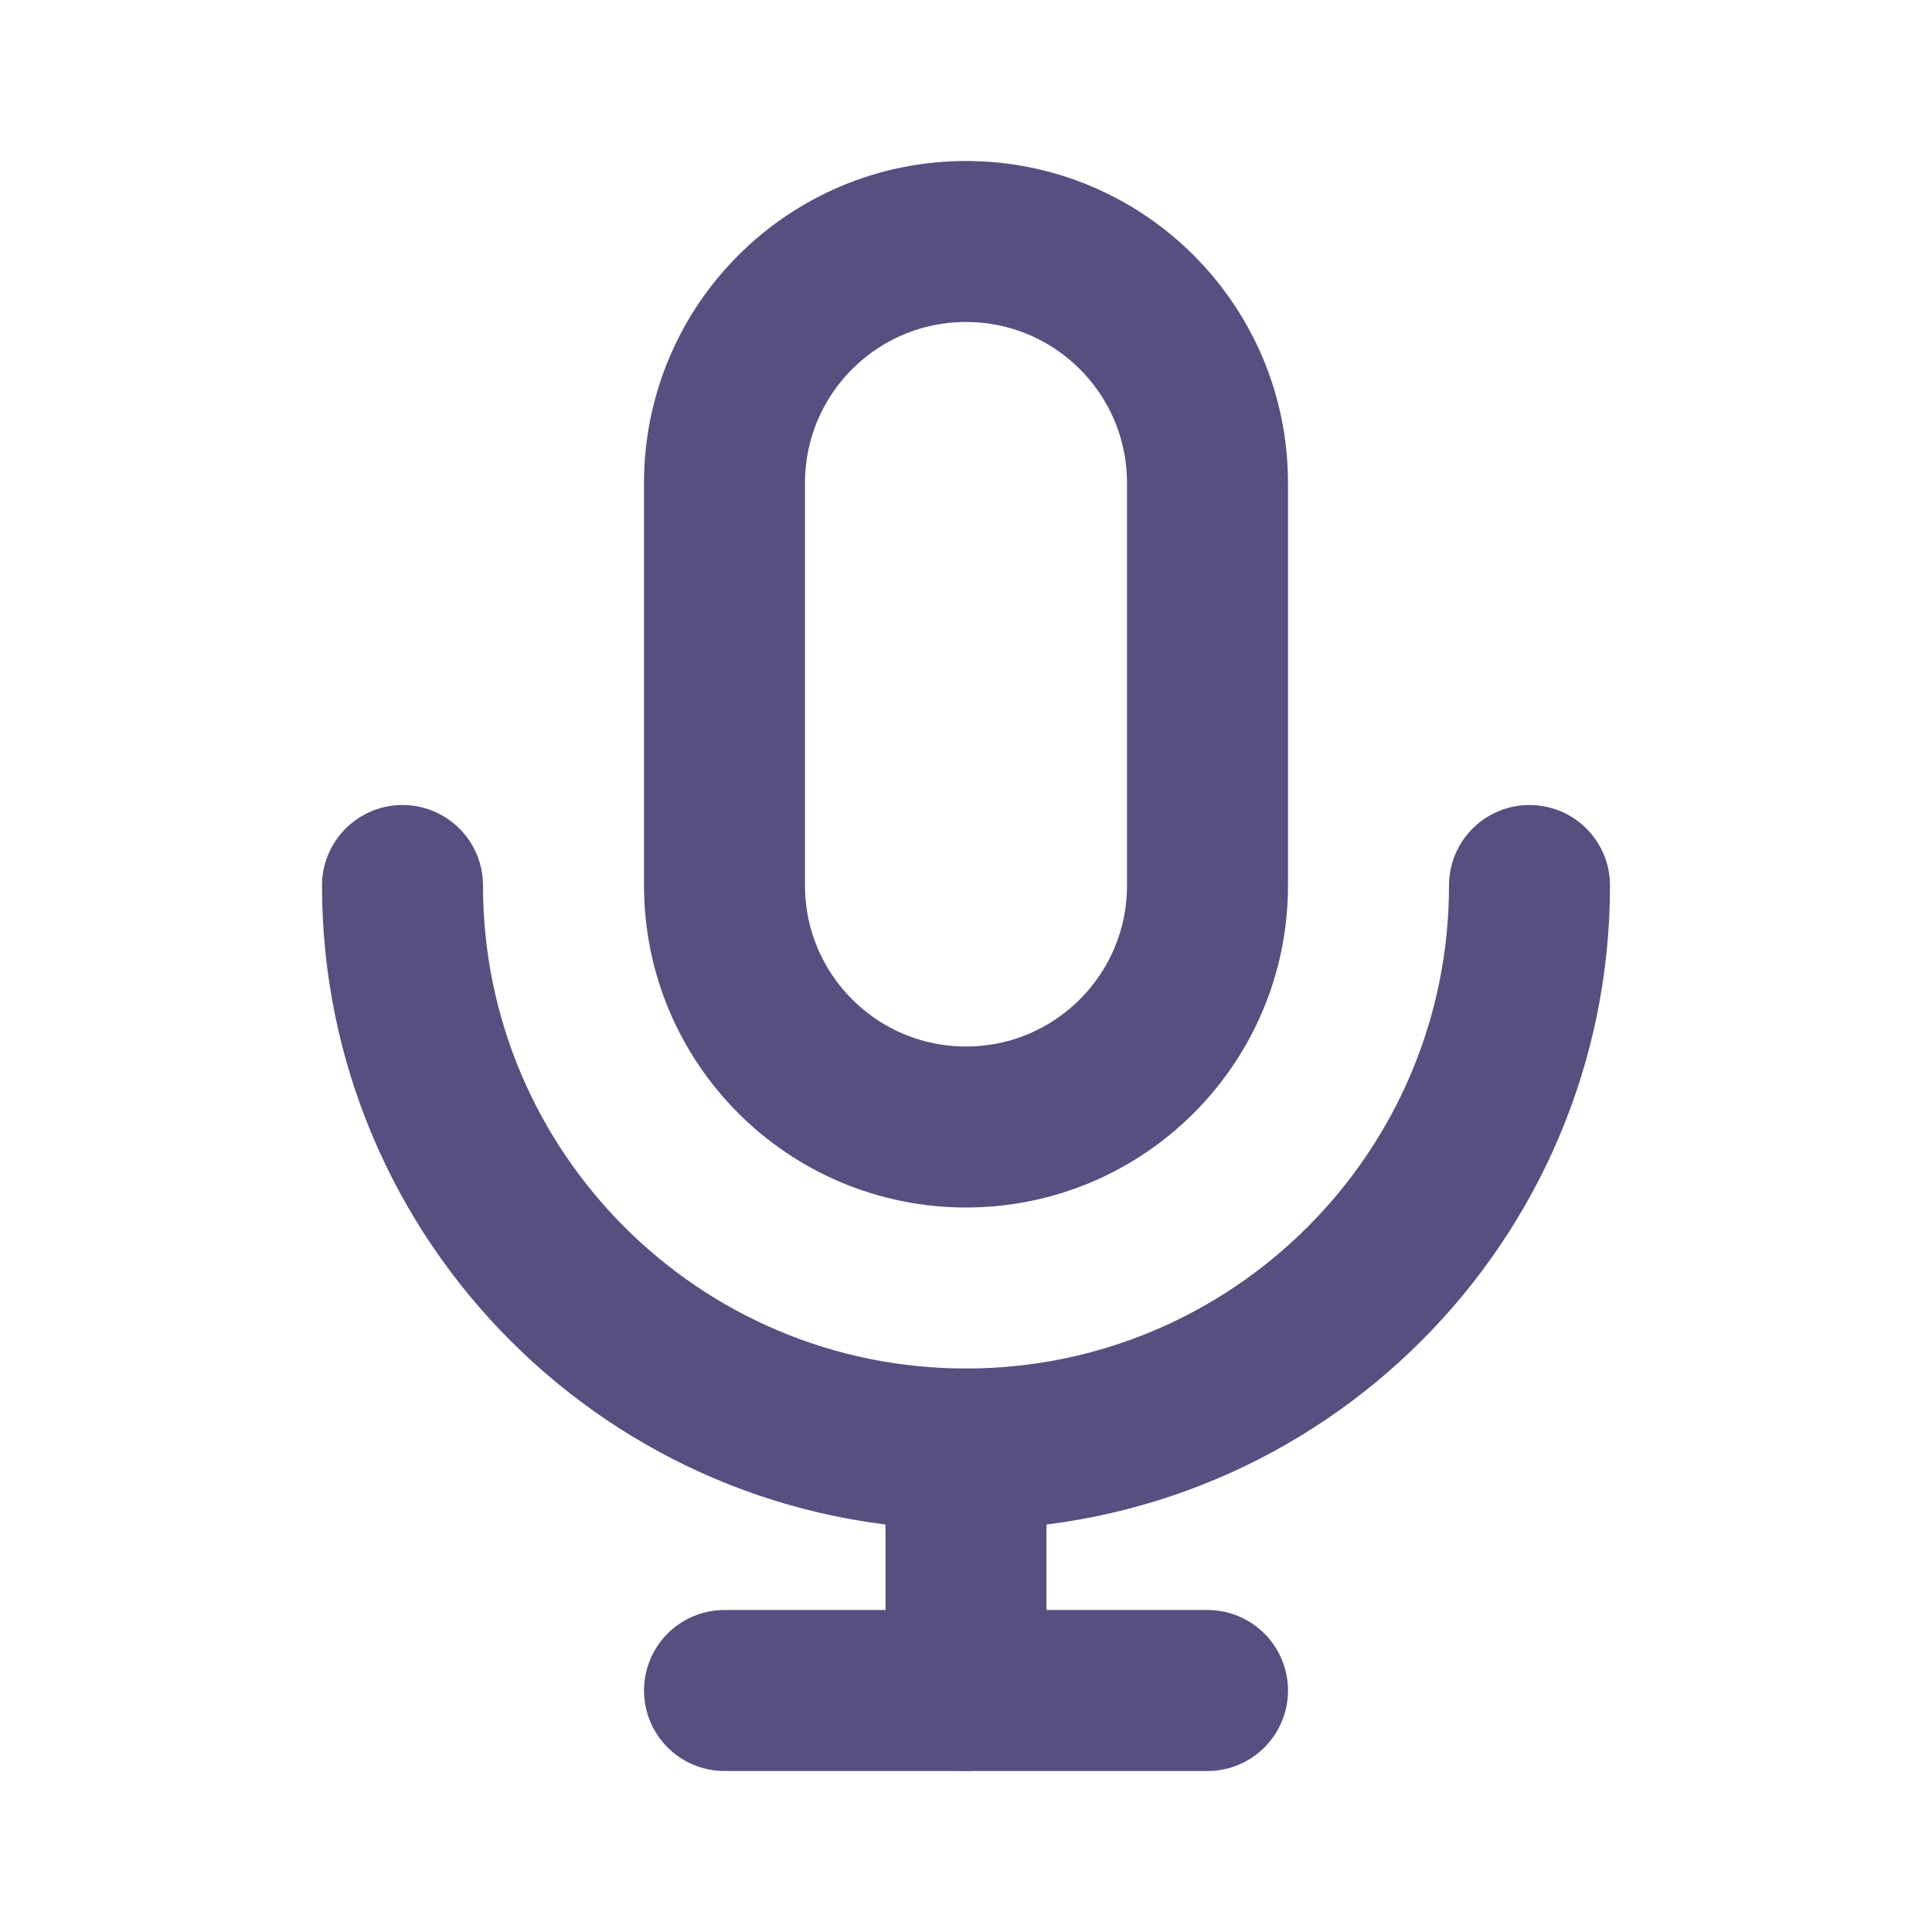
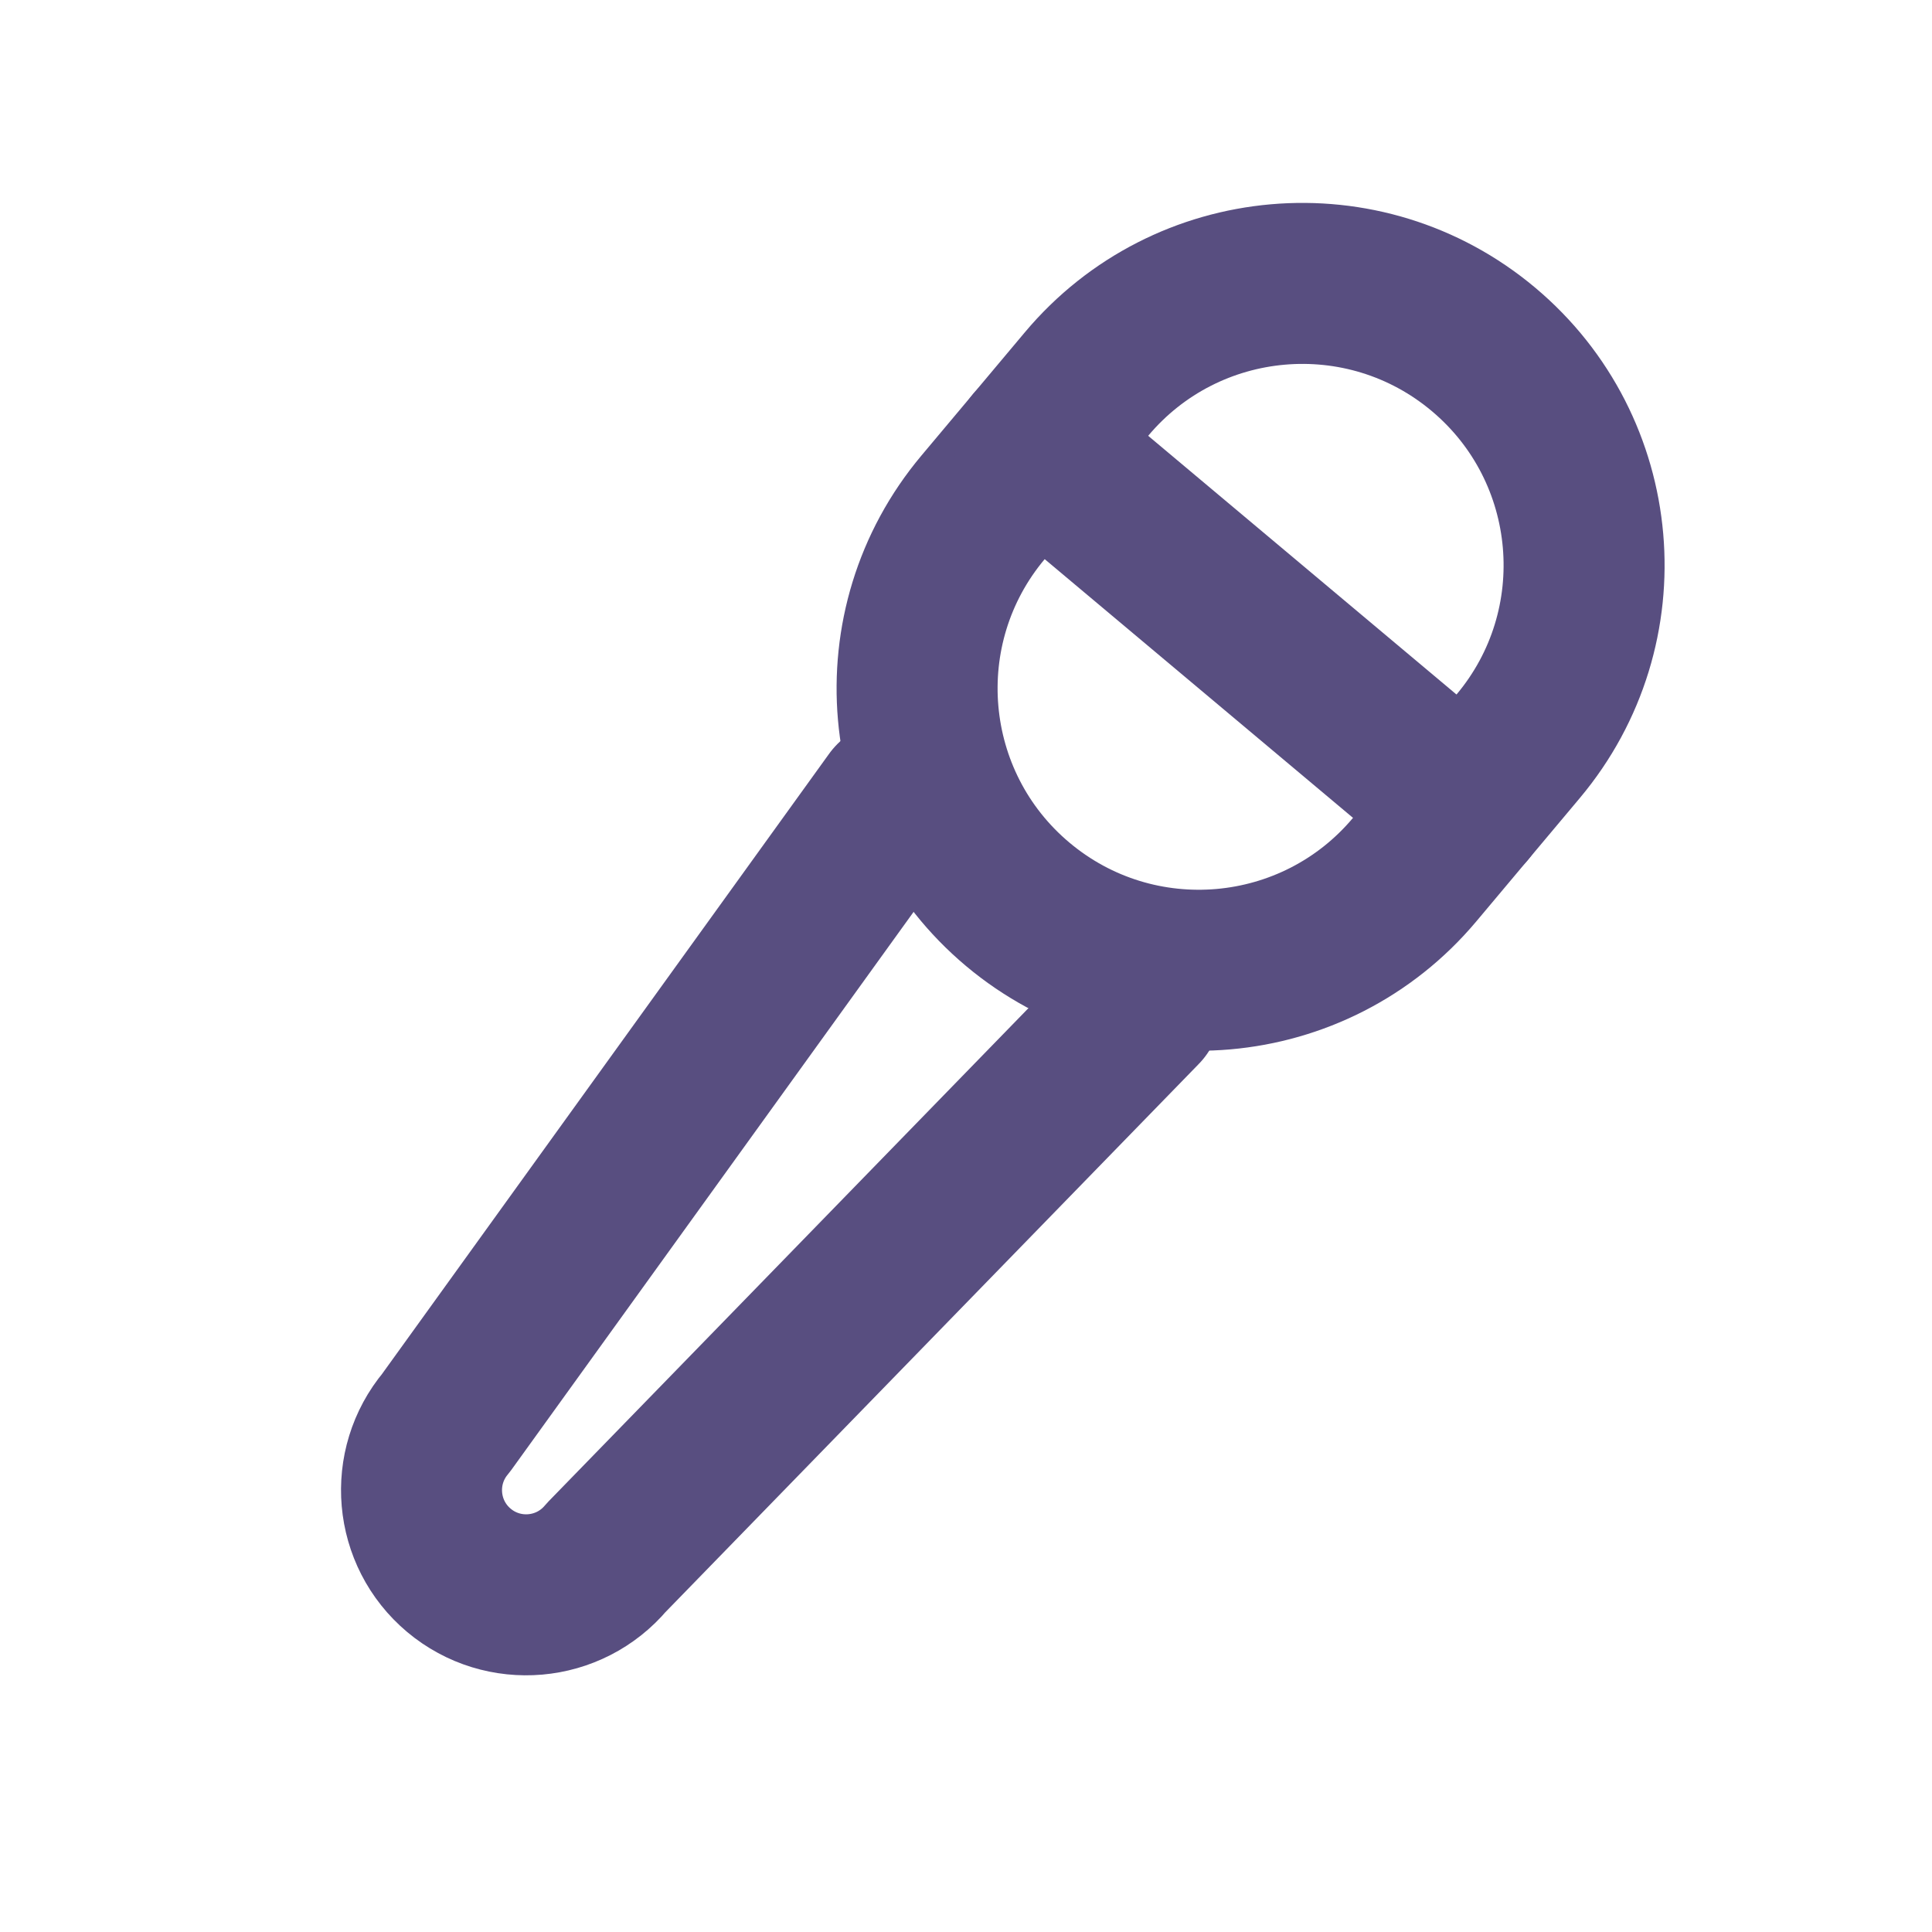
<svg xmlns="http://www.w3.org/2000/svg" width="24" height="24" viewBox="0 0 24 24" fill="none">
-   <g stroke="#584E80" stroke-width="2" stroke-linecap="round" stroke-linejoin="round">
-     <rect x="9" y="3" width="6" height="11" rx="3" />
-     <path d="M5 11a7 7 0 0 0 14 0" />
-     <path d="M12 18v3" />
-     <path d="M9 21h6" />
+   <g transform="rotate(40 12 12)" stroke="#584E80" stroke-width="2" stroke-linecap="round" stroke-linejoin="round">
+     <rect x="8.5" y="2" width="7" height="9" rx="3.5" />
+     <path d="M10 11l.7 9.5a1.3 1.3 0 0 0 2.6 0L14 11" />
+     <path d="M8.5 6.5h7" />
  </g>
</svg>
